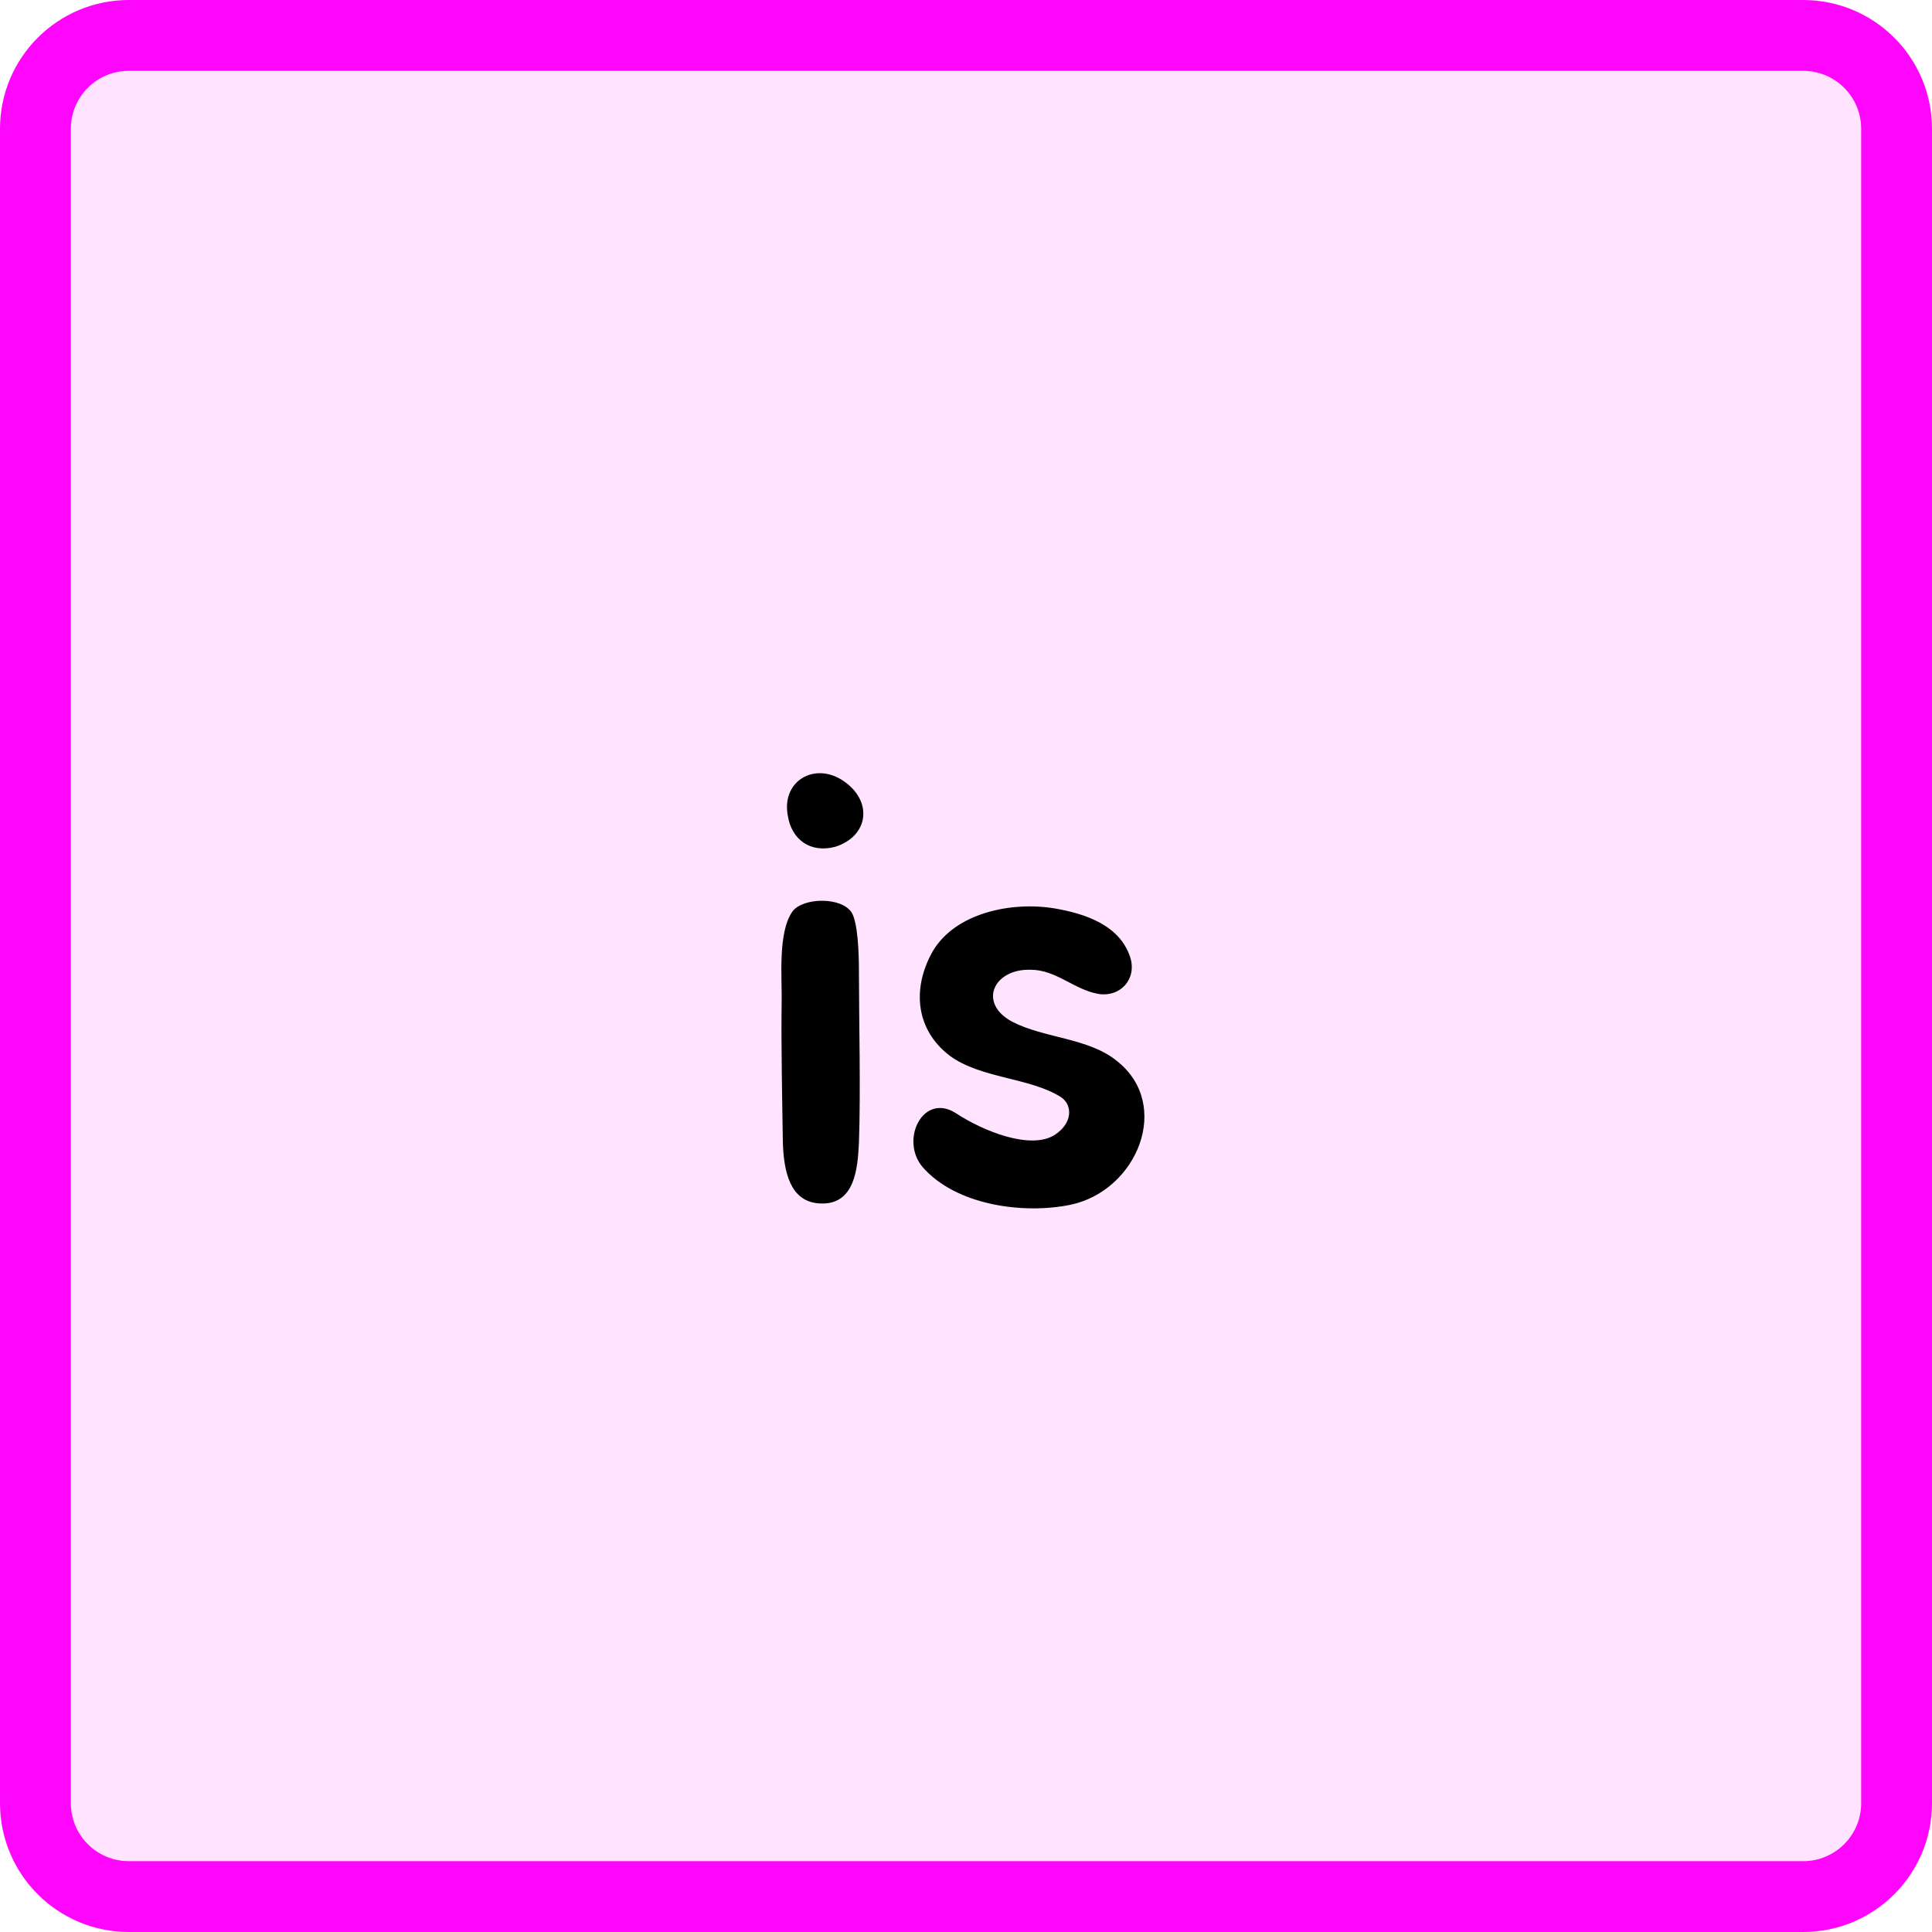
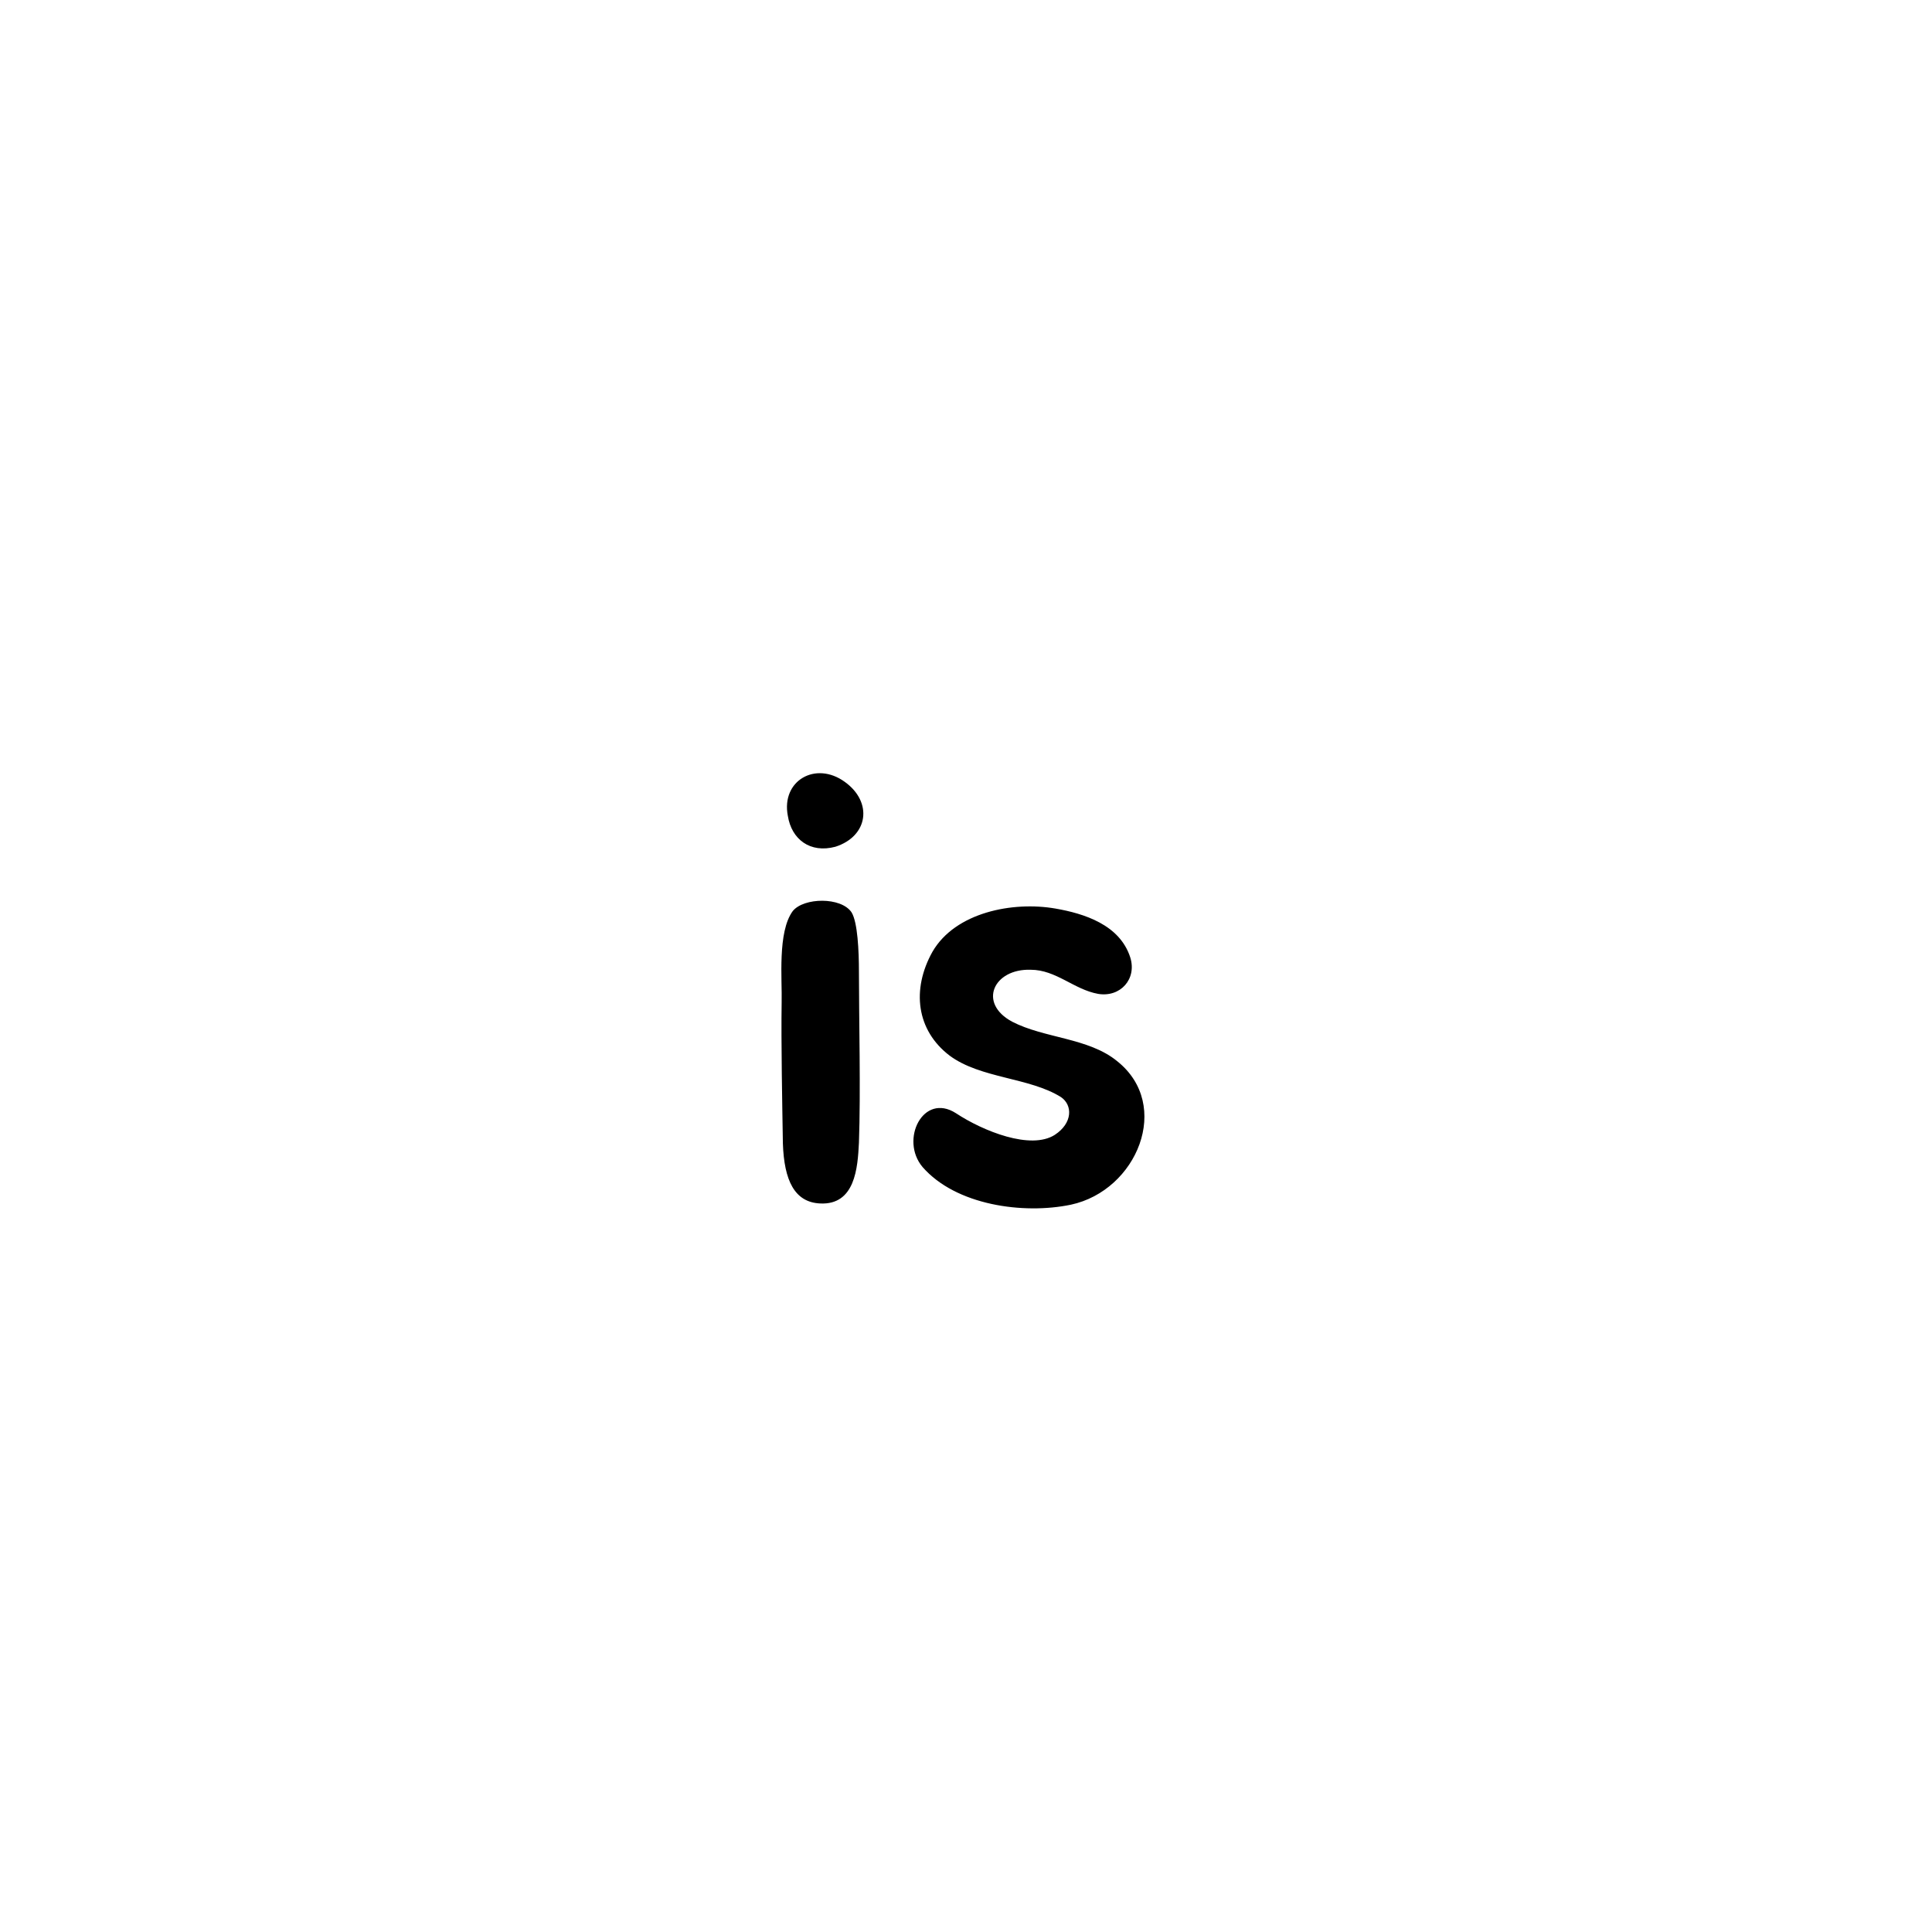
<svg xmlns="http://www.w3.org/2000/svg" width="300" height="300" viewBox="0 0 300 300" fill="none">
-   <rect x="5.5" y="5.5" width="289" height="289" rx="14.5" fill="#FFE3FF" />
-   <rect x="5.5" y="5.5" width="289" height="289" rx="14.5" stroke="#FE05FC" stroke-width="11" />
  <path d="M133.374 150.872C133.374 157.976 133.662 169.592 133.374 177.464C133.182 181.304 132.798 187.16 127.326 186.872C123.39 186.68 121.758 183.32 121.566 177.56C121.47 171.608 121.278 161.72 121.374 155.672C121.47 152.12 120.702 144.728 123.102 141.464C124.83 139.352 130.59 139.256 132.222 141.656C133.182 143.192 133.374 147.704 133.374 150.872ZM129.726 131.48C125.79 132.536 122.91 130.328 122.334 126.68C121.278 121.208 126.654 118.136 131.166 121.4C135.582 124.568 134.814 129.848 129.726 131.48ZM164.753 170.36C159.857 167.288 152.273 167.48 147.473 163.928C142.289 159.992 141.521 153.656 144.785 147.8C148.337 141.656 157.265 139.928 163.889 141.08C168.305 141.848 173.873 143.576 175.505 148.664C176.561 152.024 173.969 154.904 170.513 154.328C166.769 153.656 163.985 150.584 160.049 150.584C154.289 150.392 151.793 155.768 157.169 158.648C162.161 161.24 169.073 161.144 173.489 164.792C182.033 171.608 176.561 184.856 166.289 187.064C158.897 188.6 148.433 187.16 143.249 181.208C139.697 176.984 143.345 169.592 148.433 172.856C152.657 175.64 160.049 178.616 163.793 176.216C166.577 174.392 166.577 171.608 164.753 170.36Z" fill="black" />
</svg>
